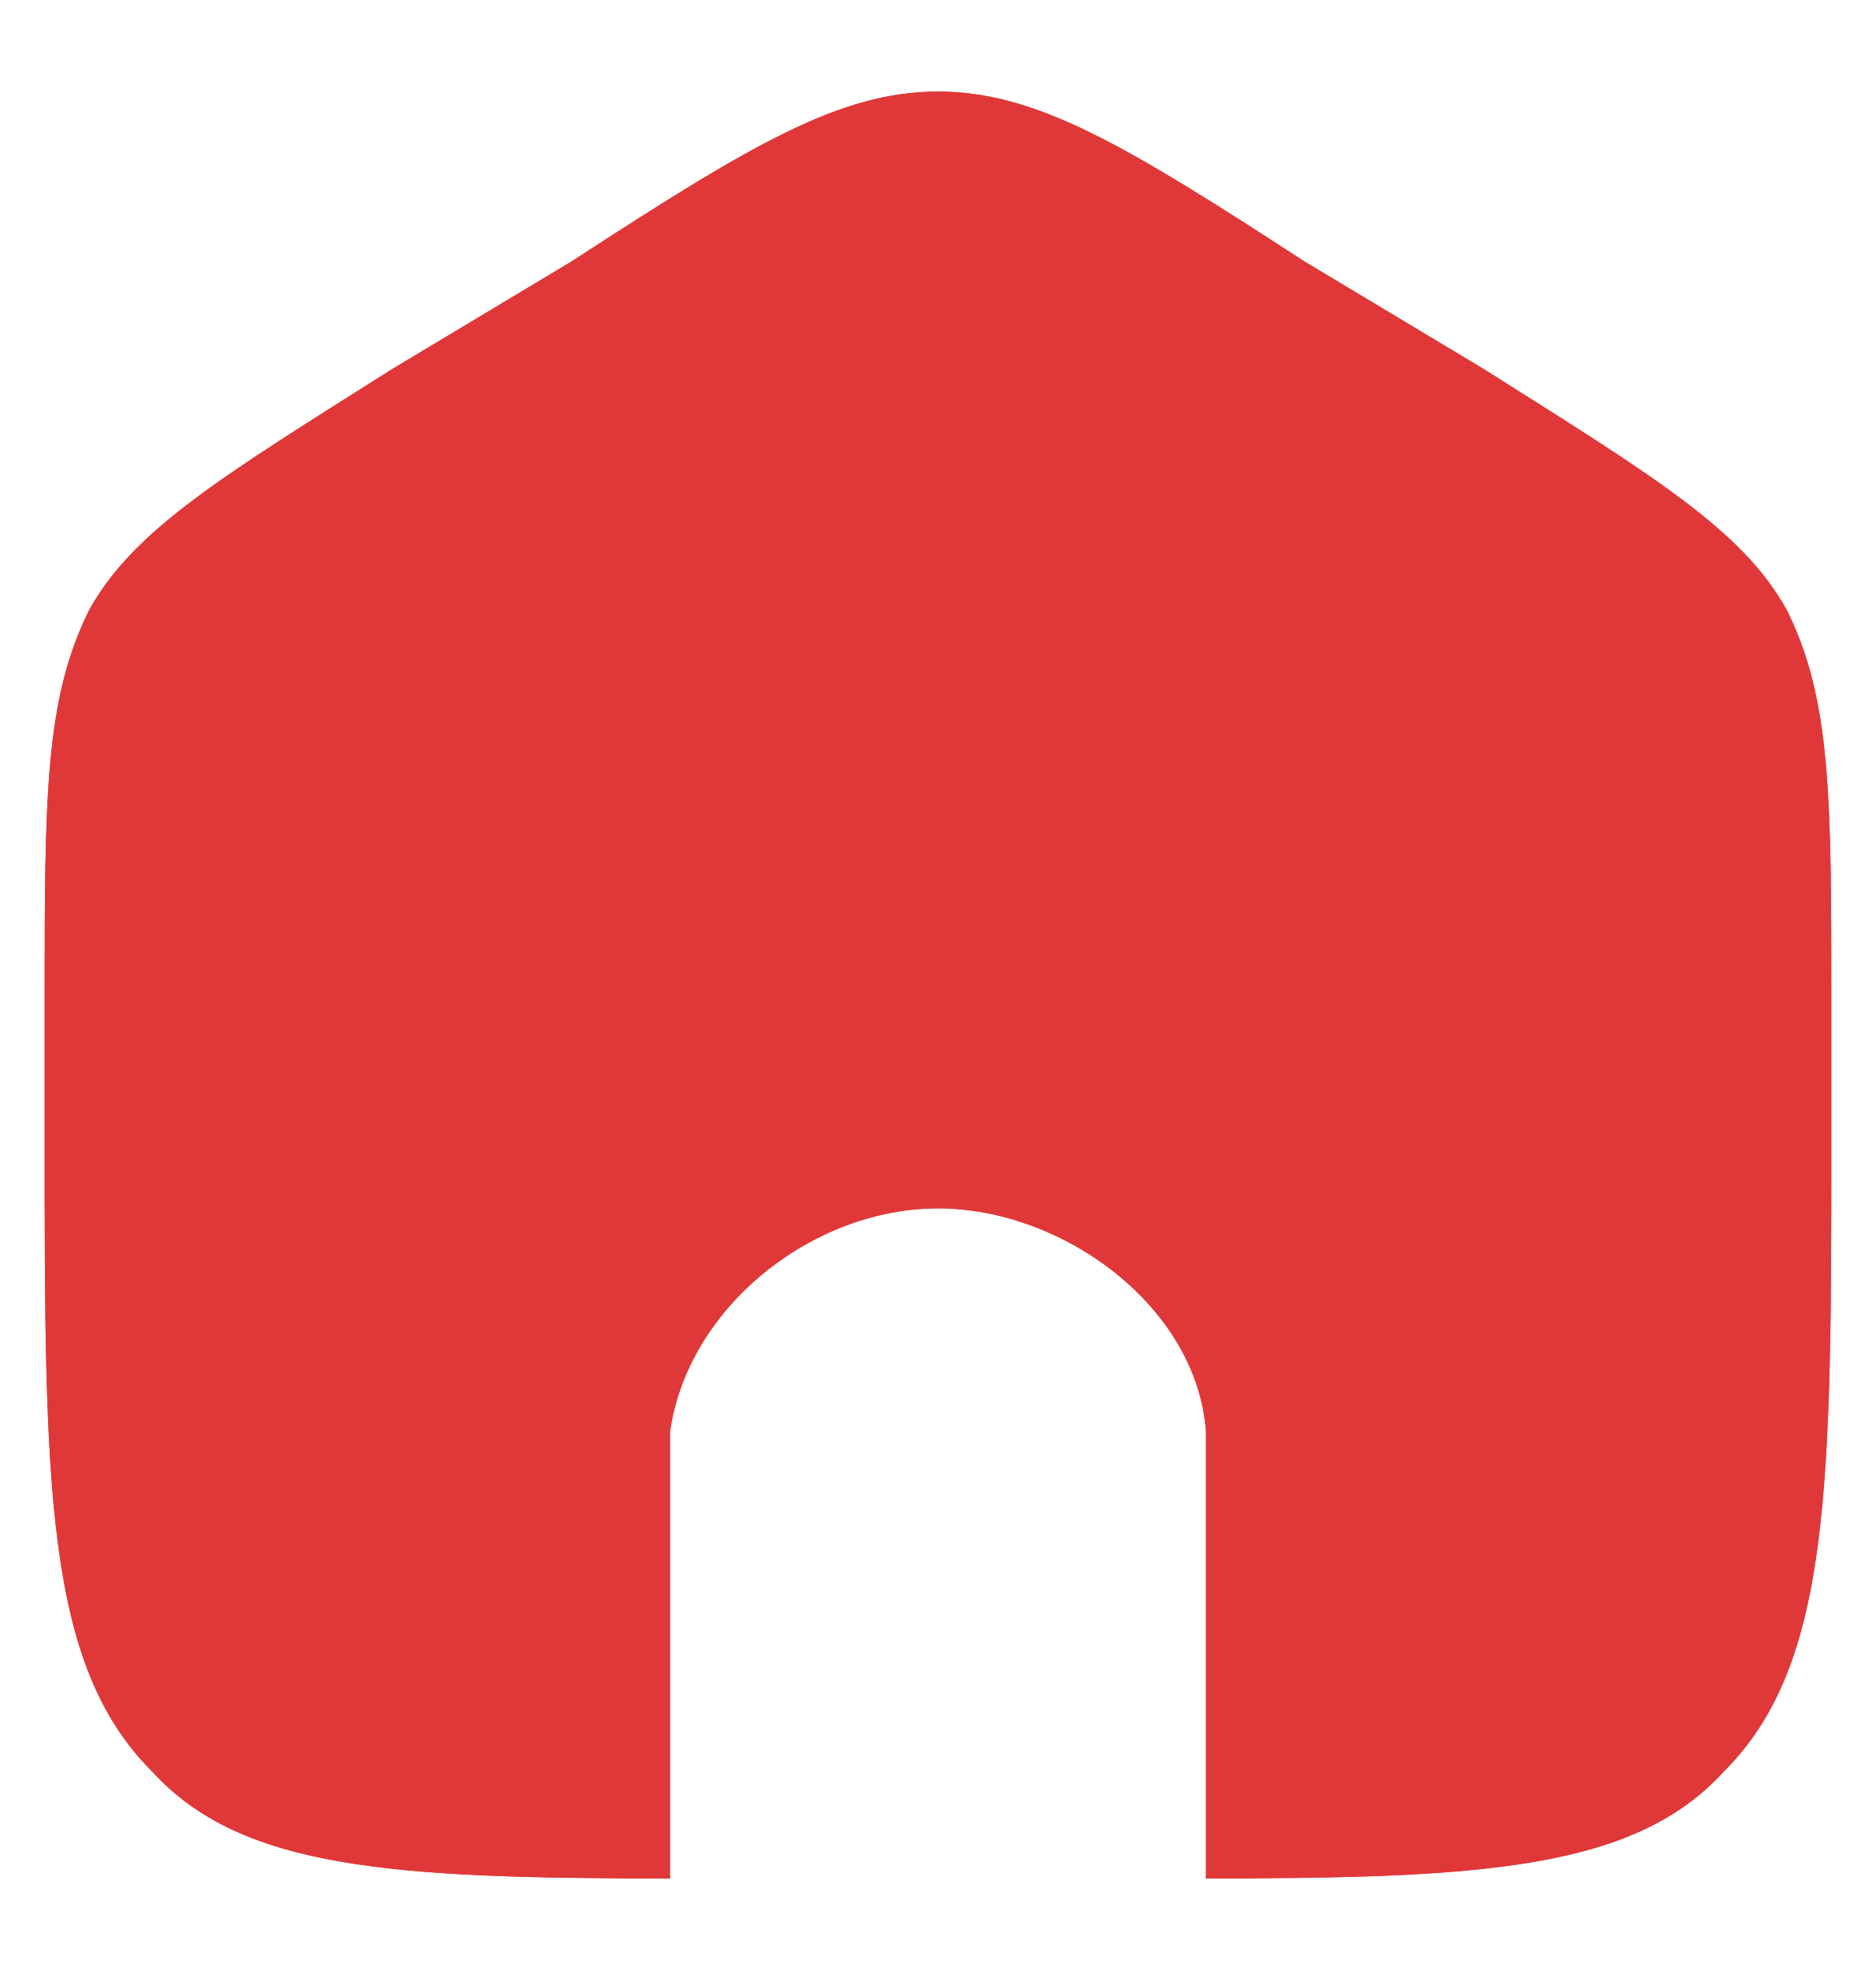
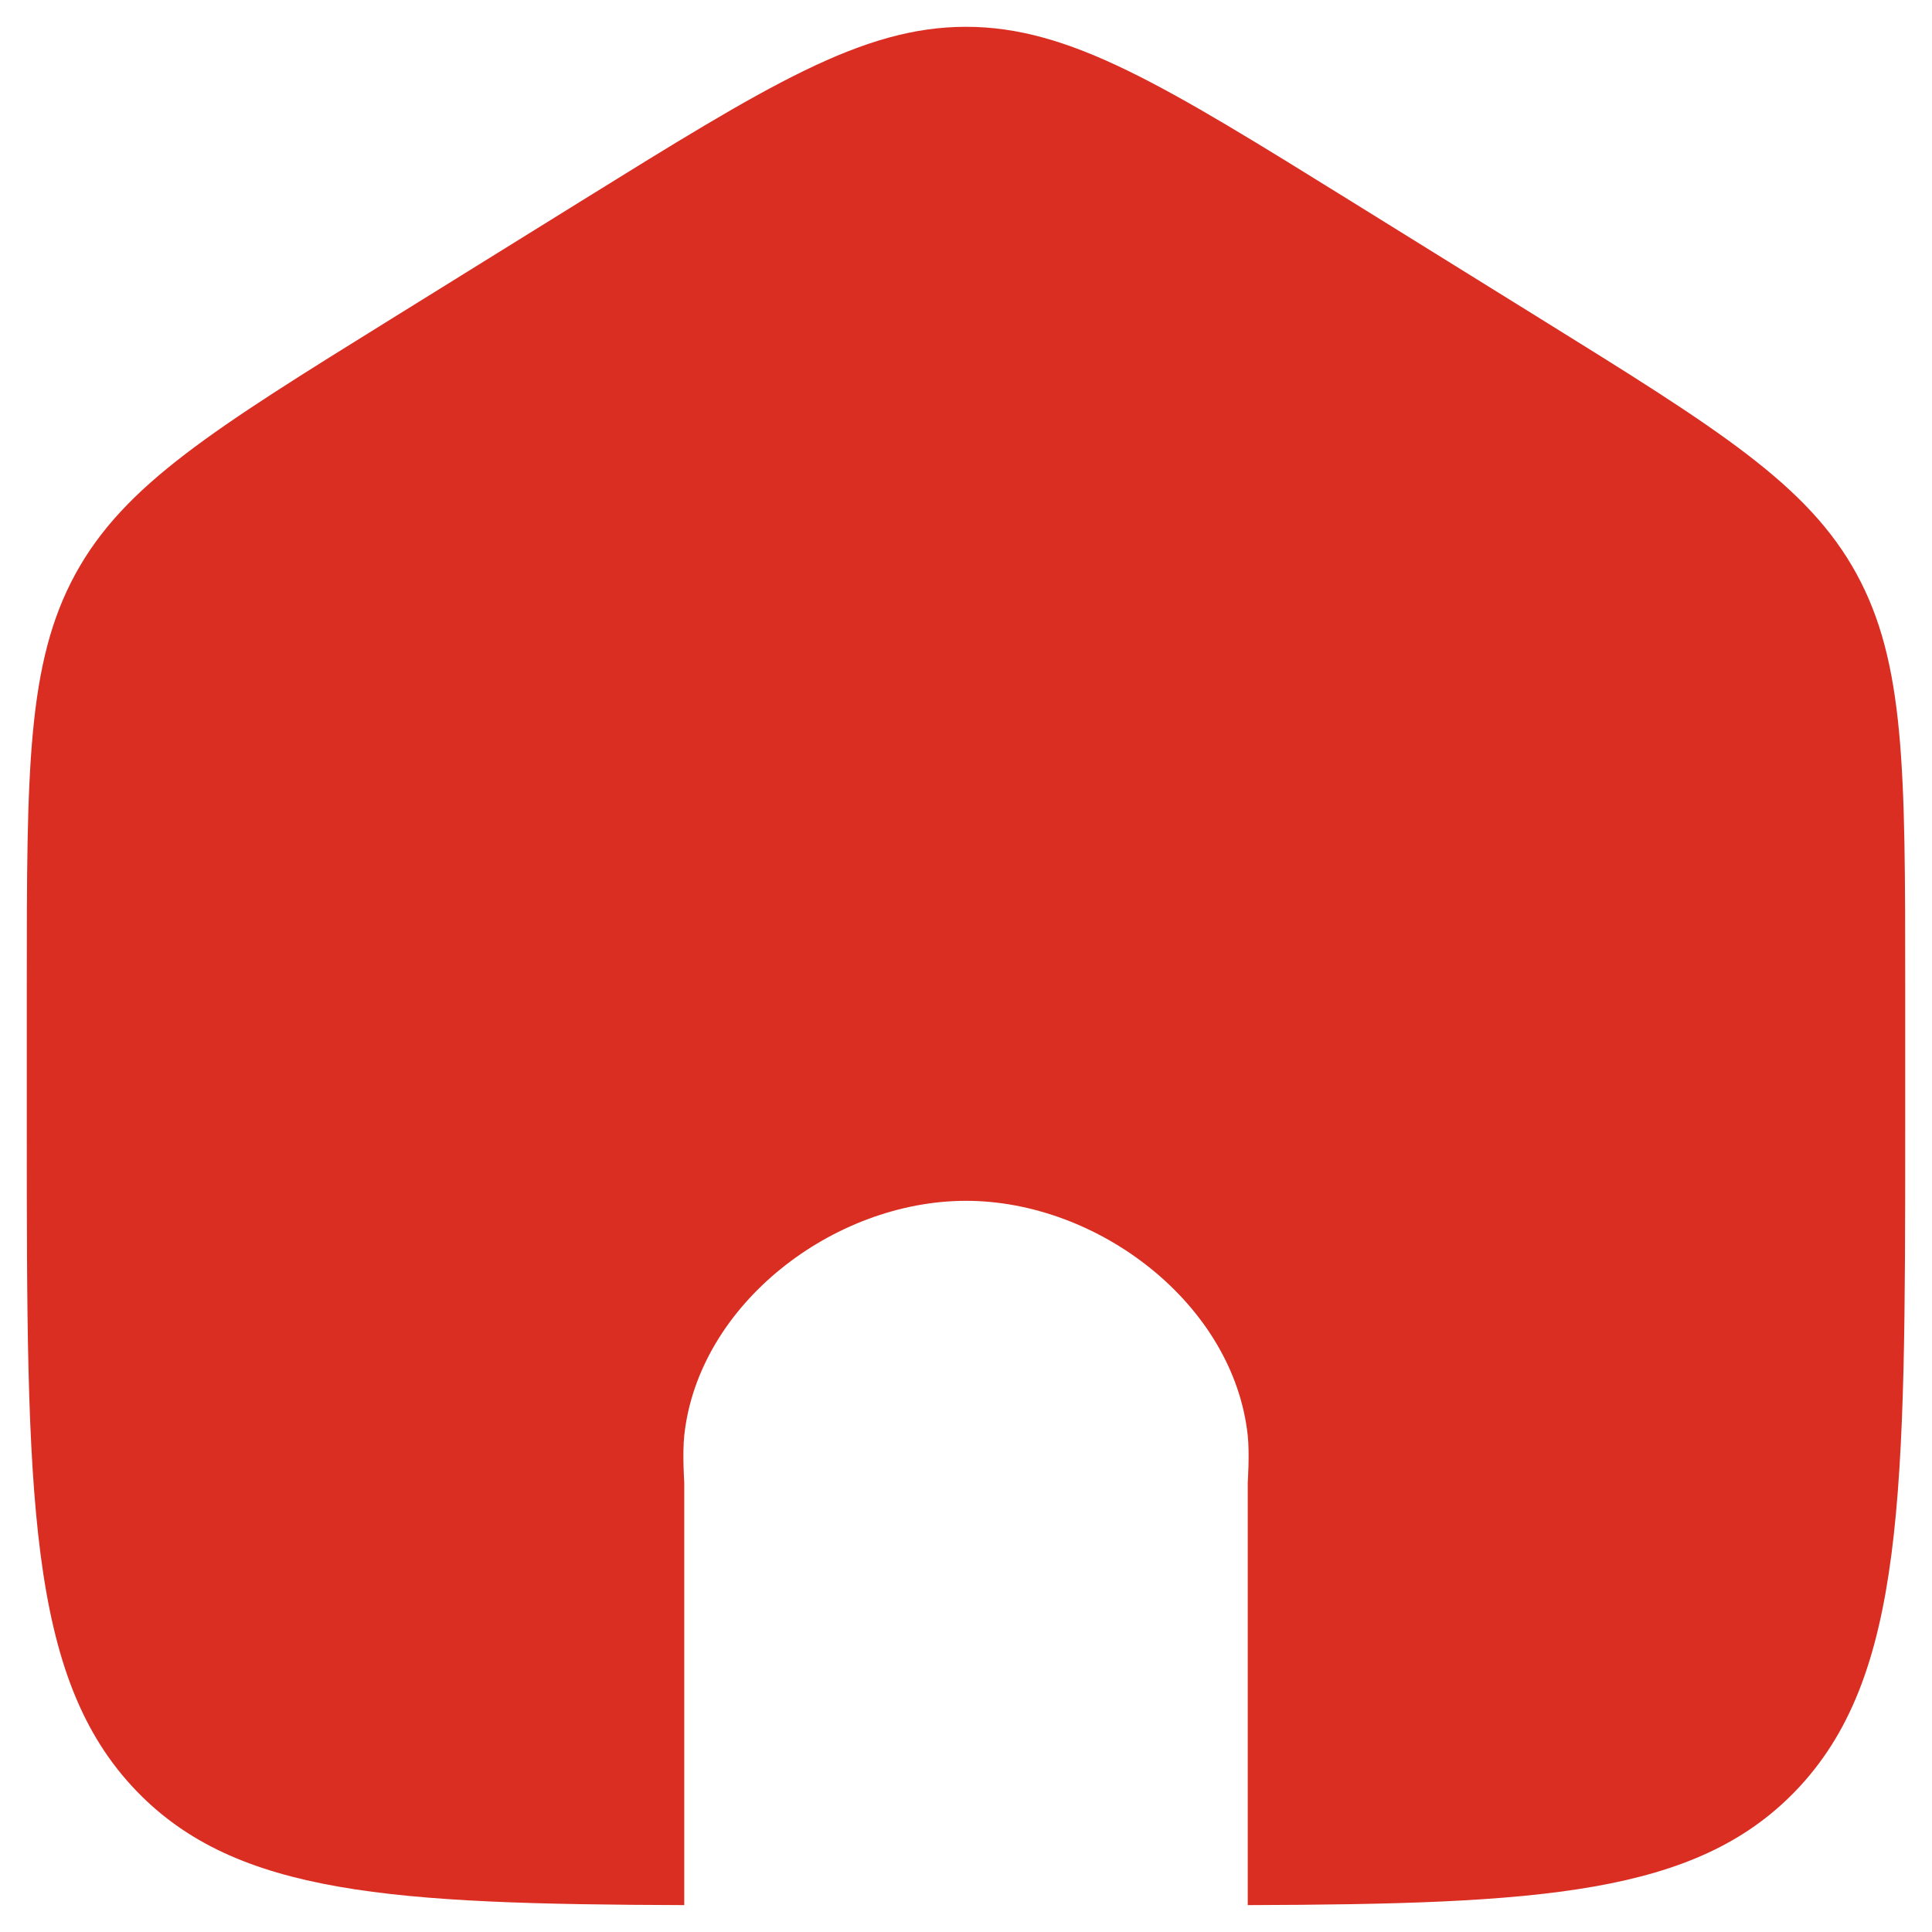
- <svg xmlns="http://www.w3.org/2000/svg" version="1.2" viewBox="0 0 21 22" width="20" height="21">
-   <style>
- 		.s0 { fill: #e03838 } 
- 	</style>
-   <g id="Layer">
-     <path id="Layer" fill-rule="evenodd" class="s0" d="m0.5 11.2c0-2.3 0-3.4 0.5-4.4 0.5-0.9 1.5-1.5 3.4-2.7l2-1.2c2-1.3 3-1.9 4.1-1.9 1.1 0 2.1 0.6 4.1 1.9l2 1.2c1.9 1.2 2.9 1.8 3.4 2.7 0.5 1 0.5 2.1 0.5 4.4v1.5c0 3.9 0 5.9-1.2 7.1-1 1.1-2.7 1.2-5.8 1.2v-4.5c0 0 0-0.3 0-0.5-0.1-1.4-1.6-2.5-3-2.5-1.4 0-2.8 1.1-3 2.5 0 0.2 0 0.5 0 0.5v4.5c-3.1 0-4.8-0.1-5.8-1.2-1.2-1.2-1.2-3.2-1.2-7.1zm13 9.8q-0.5 0-1 0h-4q-0.5 0-1 0z" />
-     <path id="Layer copy" fill-rule="evenodd" class="s0" d="m0.5 11.2c0-2.3 0-3.4 0.5-4.4 0.5-0.9 1.5-1.5 3.4-2.7l2-1.2c2-1.3 3-1.9 4.1-1.9 1.1 0 2.1 0.6 4.1 1.9l2 1.2c1.9 1.2 2.9 1.8 3.4 2.7 0.5 1 0.5 2.1 0.5 4.4v1.5c0 3.9 0 5.9-1.2 7.1-1 1.1-2.7 1.2-5.8 1.2v-4.5c0 0 0-0.3 0-0.5-0.1-1.4-1.6-2.5-3-2.5-1.4 0-2.8 1.1-3 2.5 0 0.2 0 0.5 0 0.5v4.5c-3.1 0-4.8-0.1-5.8-1.2-1.2-1.2-1.2-3.2-1.2-7.1zm13 9.8q-0.5 0-1 0h-4q-0.5 0-1 0z" />
-   </g>
+ <svg xmlns="http://www.w3.org/2000/svg" width="24" height="24" viewBox="0 0 24 24" fill="none">
+   <path fill-rule="evenodd" clip-rule="evenodd" d="M0.333 12.238C0.333 9.568 0.333 8.233 0.939 7.126C1.545 6.02 2.651 5.333 4.865 3.959L7.198 2.511C9.538 1.059 10.707 0.333 12 0.333C13.293 0.333 14.462 1.059 16.802 2.511L19.135 3.959C21.349 5.333 22.455 6.02 23.061 7.126C23.667 8.233 23.667 9.568 23.667 12.238V14.012C23.667 18.563 23.667 20.839 22.3 22.253C21.059 23.536 19.133 23.654 15.5 23.666V18.417C15.5 18.417 15.524 18.06 15.5 17.833C15.325 16.2 13.643 14.917 12 14.917C10.357 14.917 8.675 16.2 8.5 17.833C8.476 18.06 8.5 18.417 8.5 18.417V23.666C4.867 23.654 2.94 23.536 1.7 22.253C0.333 20.839 0.333 18.563 0.333 14.012V12.238Z" fill="#DA2E23" />
</svg>
